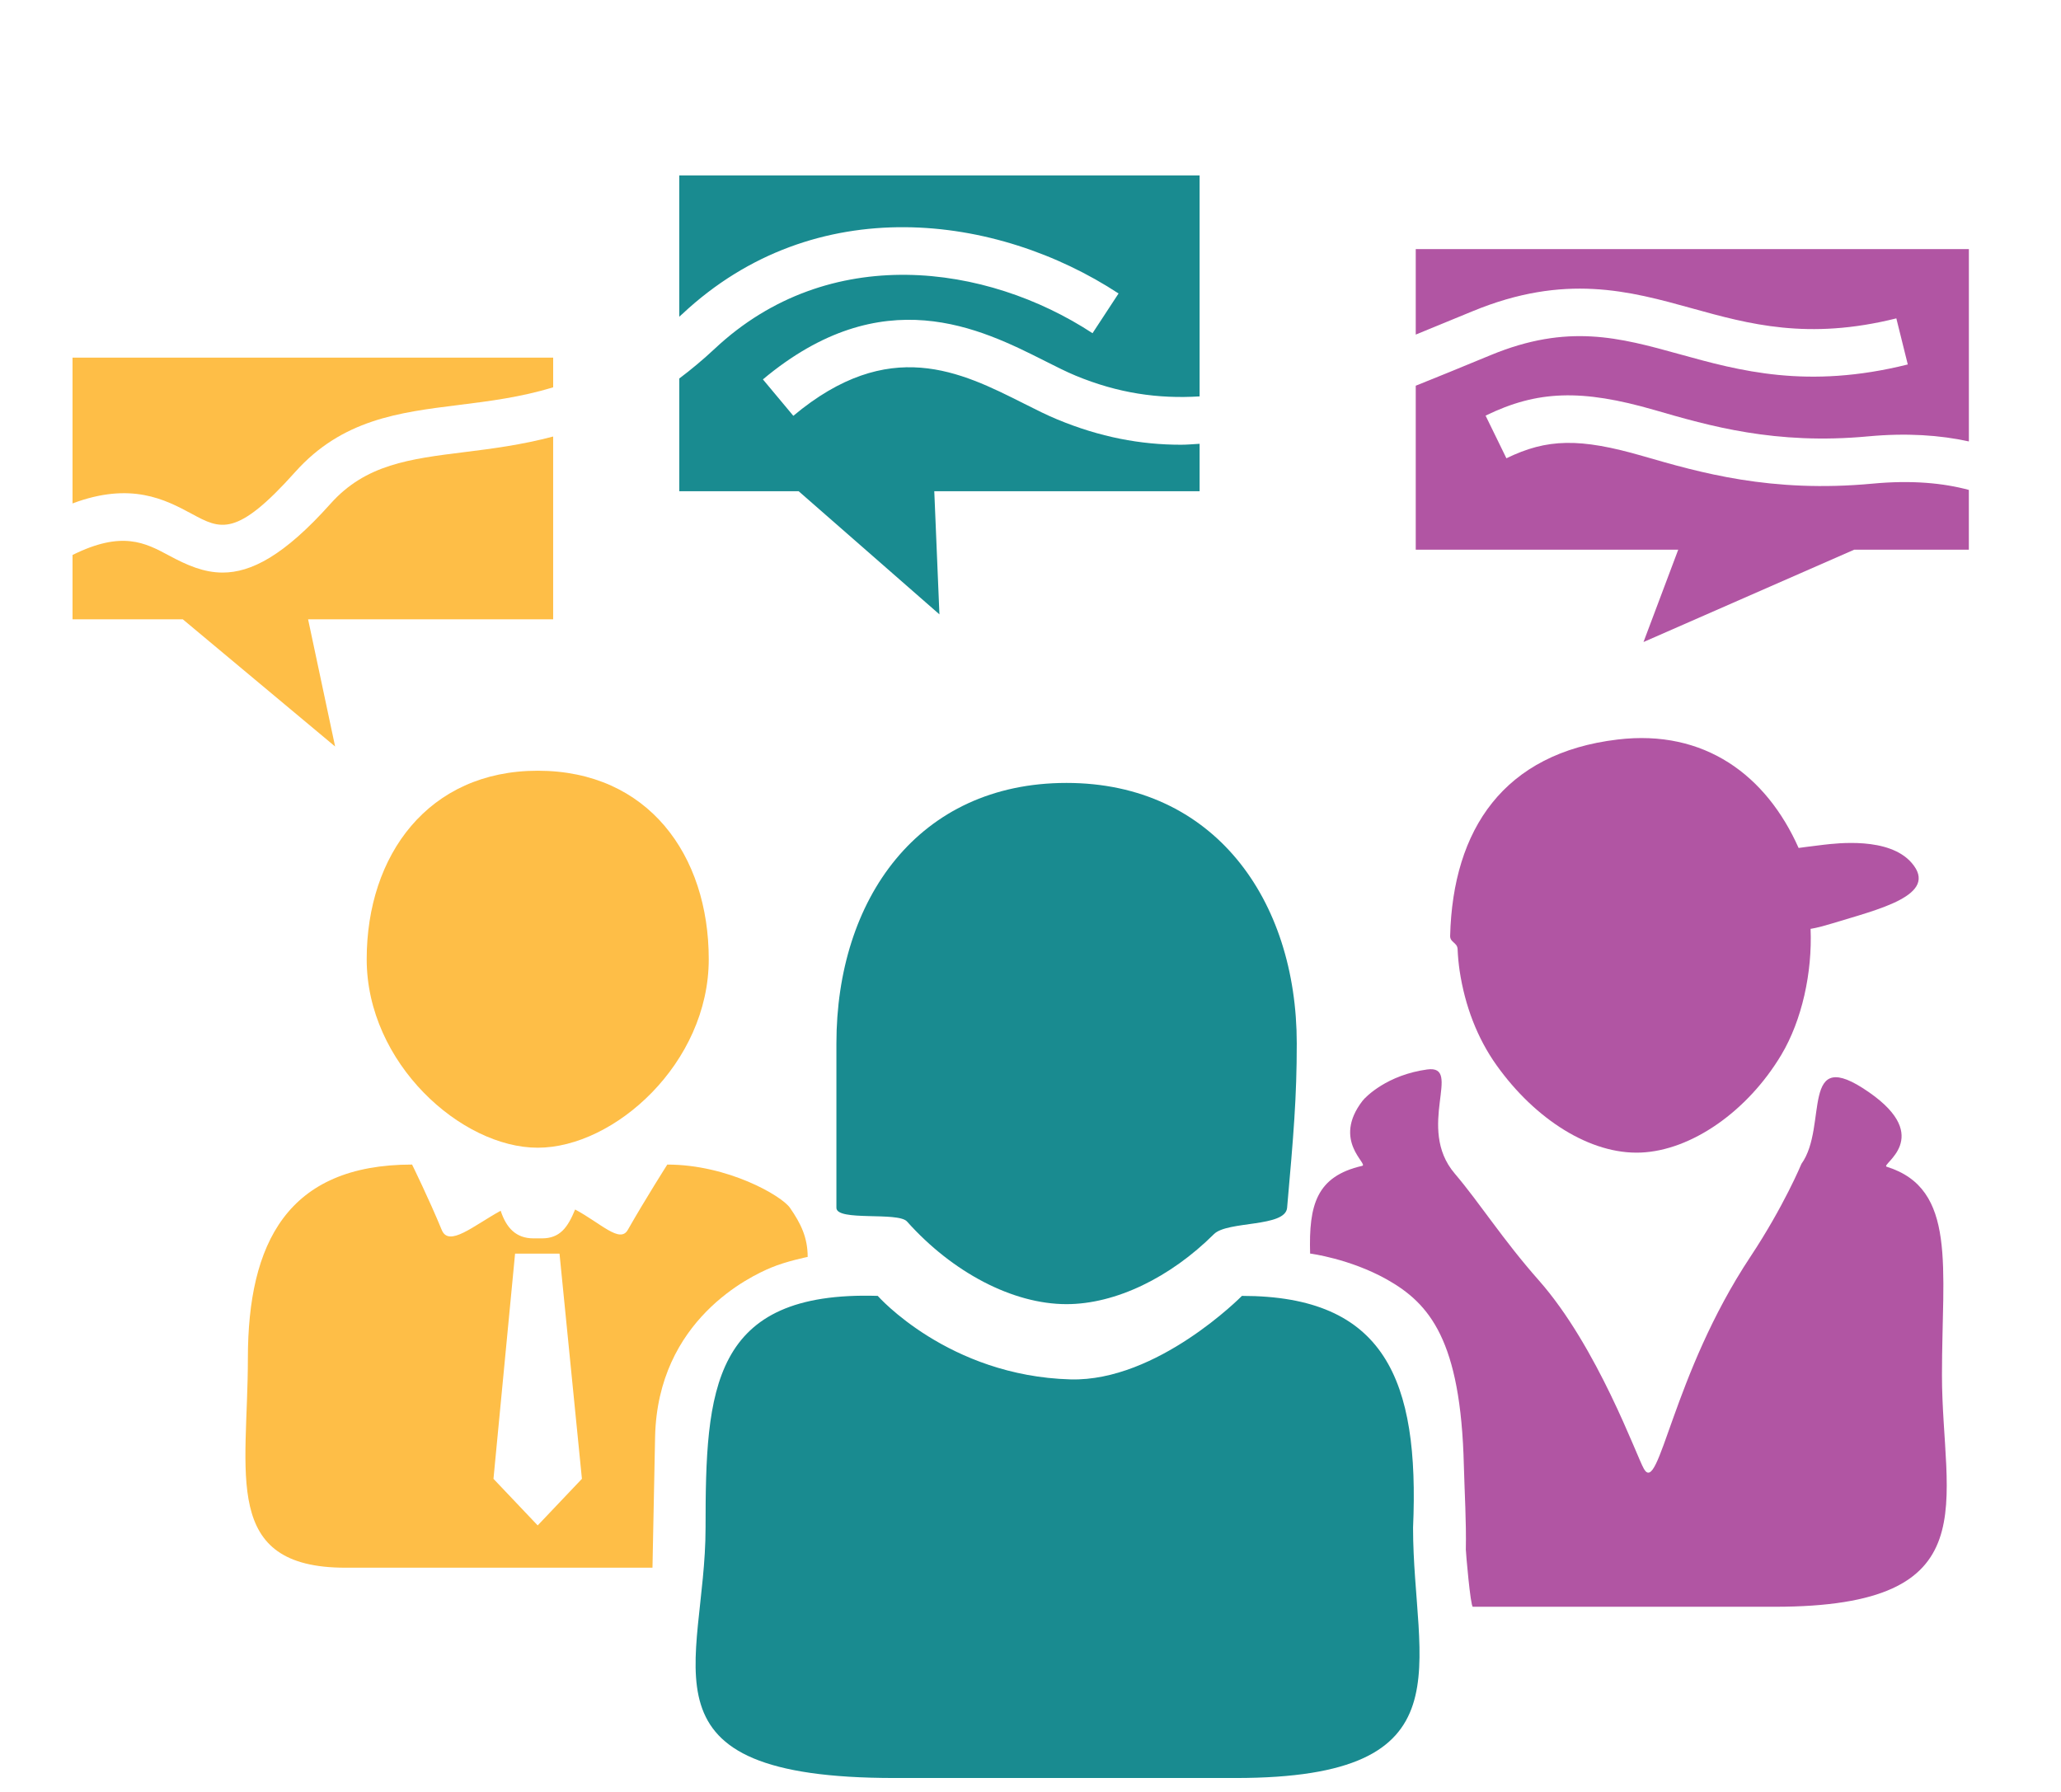
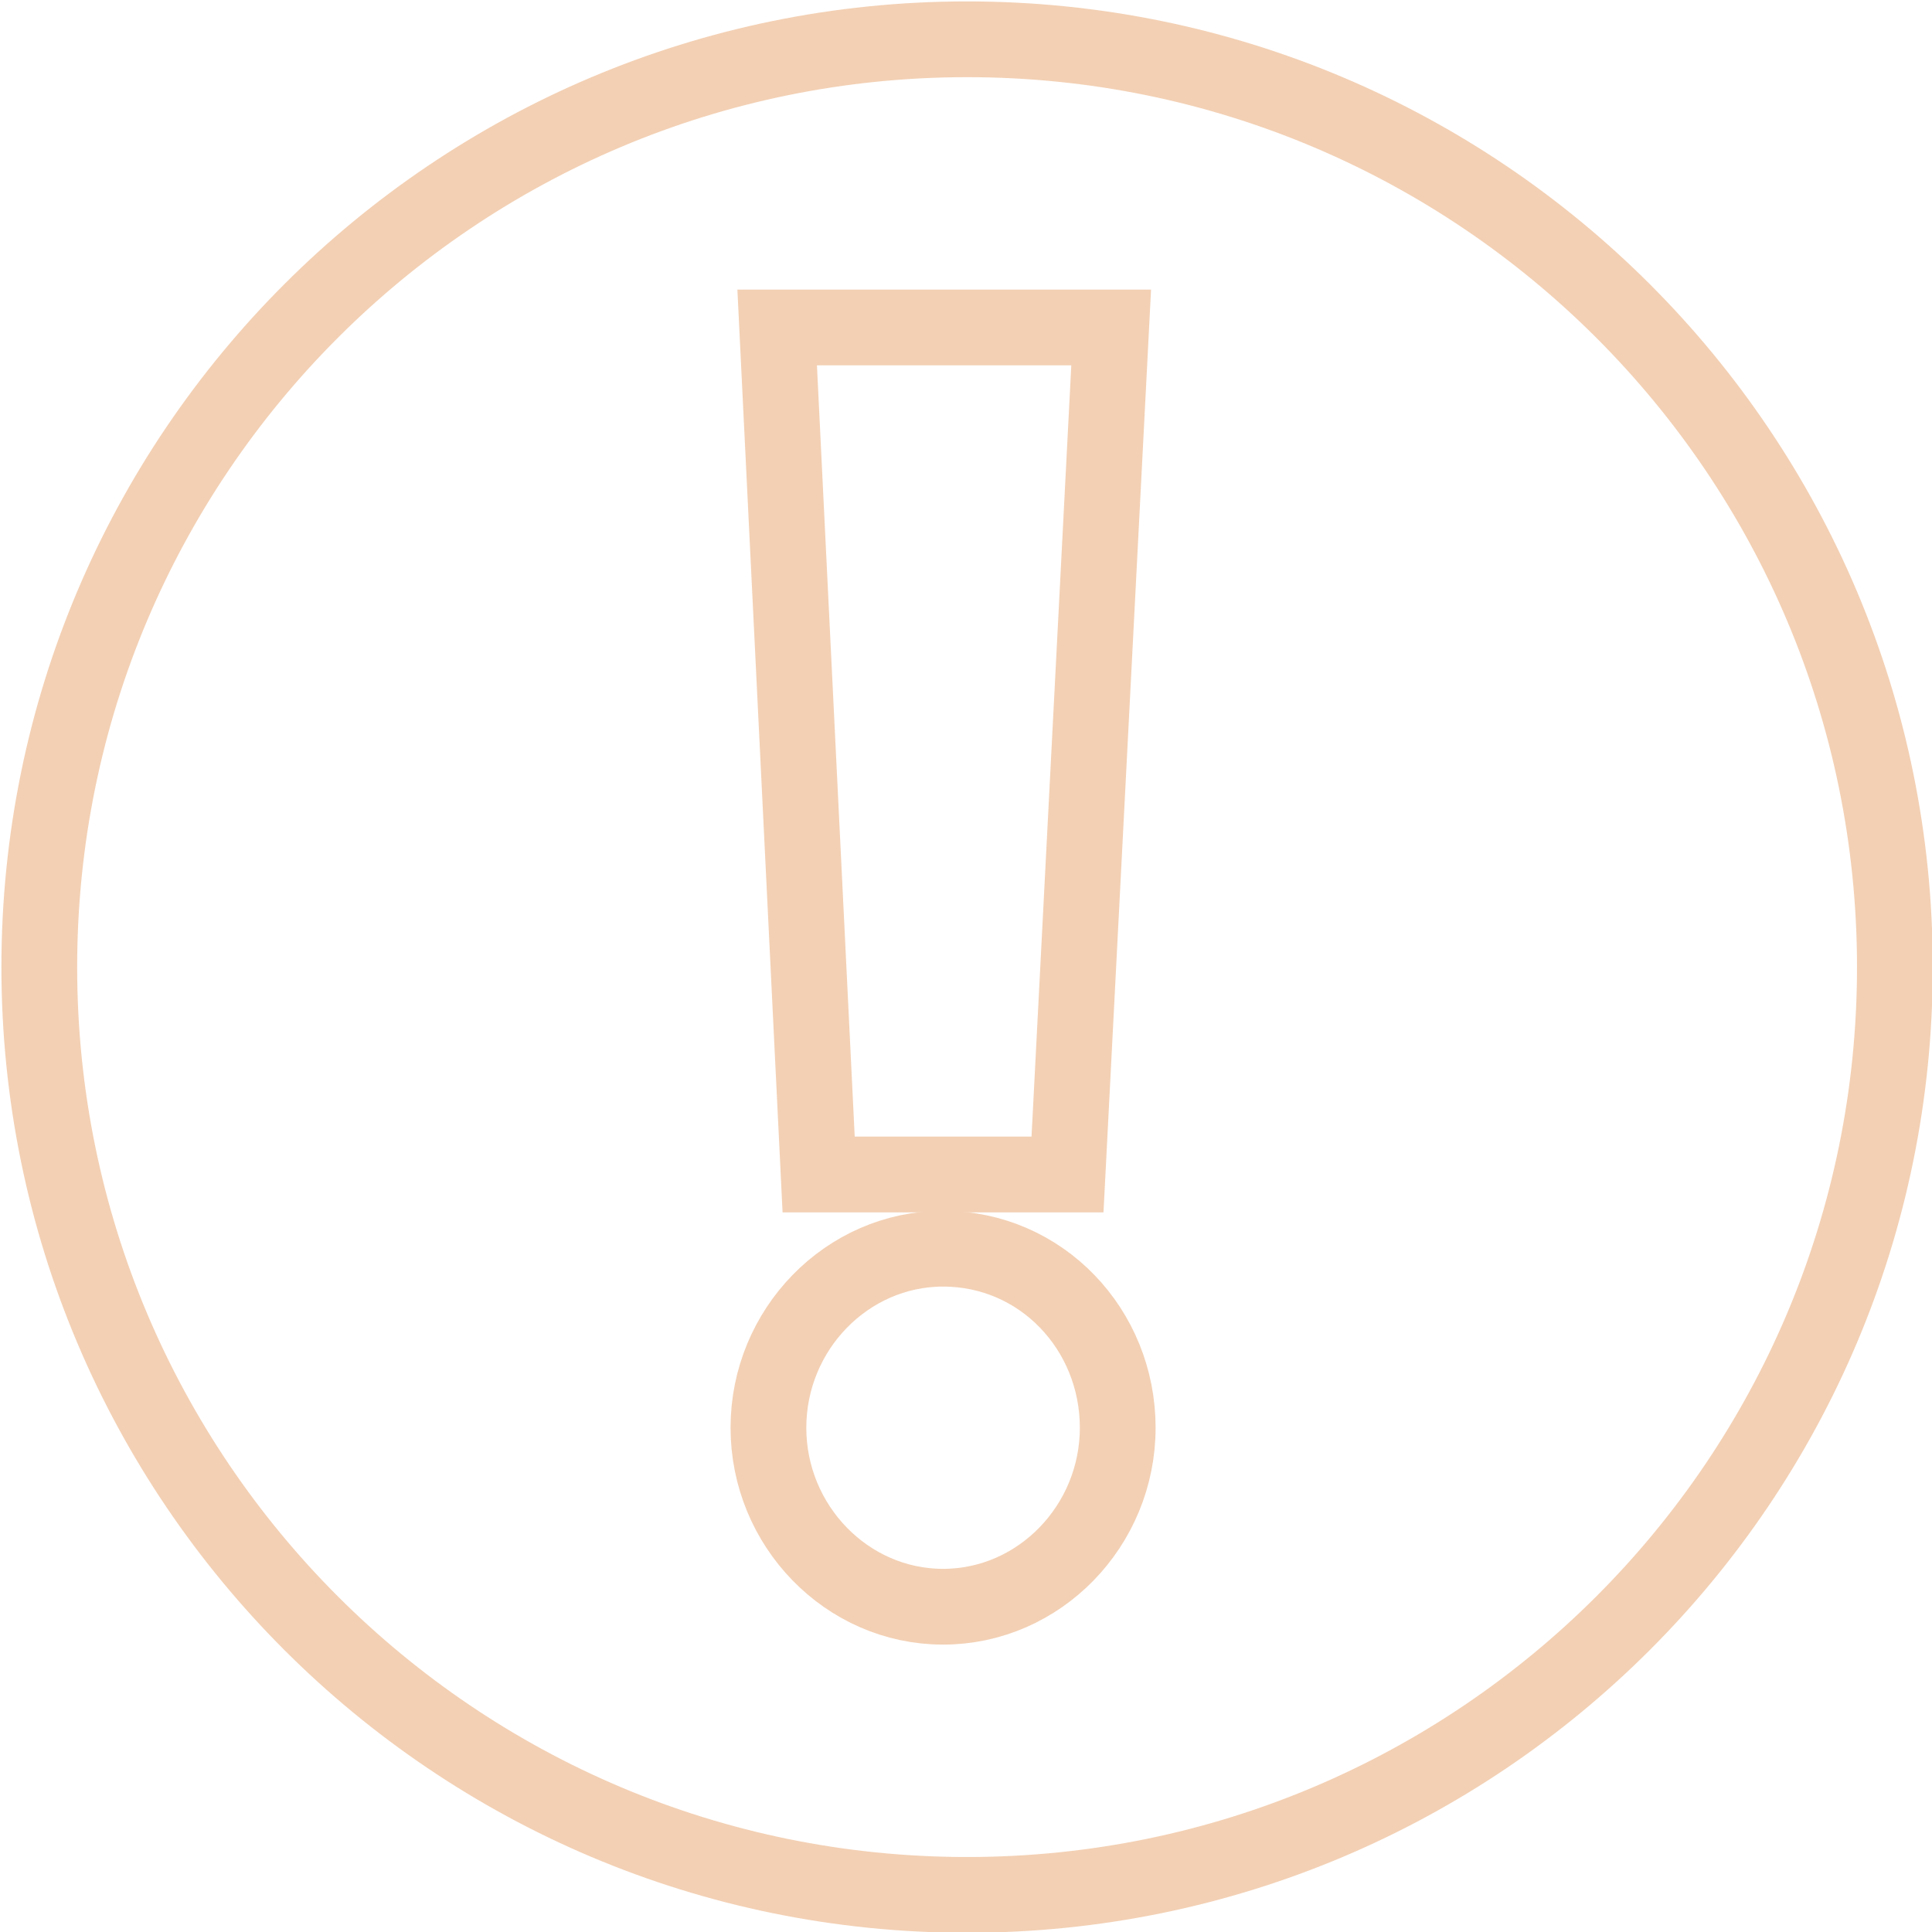
- <svg xmlns="http://www.w3.org/2000/svg" version="1.1" viewBox="0 0 115 100" enable-background="new 0 0 115 100" xml:space="preserve" aria-labelledby="title" role="img">
-   <g class="color3">
-     <path fill="#FEBE47" d="M10.701,28.675c1.602,0.865,2.484,1.34,5.768-2.333c2.621-2.932,5.781-3.326,9.129-3.742   c1.717-0.214,3.463-0.435,5.268-0.985v-1.657H4.047v8.136C7.316,26.869,9.227,27.882,10.701,28.675z" />
-     <path fill="#FEBE47" d="M30.865,24.36c-1.766,0.469-3.426,0.681-4.941,0.869c-3.086,0.385-5.52,0.688-7.479,2.879   c-2.598,2.908-4.438,3.845-6.023,3.845c-1.055,0-1.998-0.416-2.977-0.944c-1.35-0.725-2.637-1.409-5.398-0.038v3.591h6.154   l8.498,7.097l-1.508-7.097h13.674V24.36z" />
-     <path fill="#FEBE47" d="M20.461,53.529c0,5.809,5.285,10.52,9.543,10.52c4.271,0,9.543-4.711,9.543-10.52       c0-5.808-3.383-10.518-9.543-10.518C23.9,43.012,20.461,47.721,20.461,53.529z" />
-     <path fill="#FEBE47" d="M44.078,67.402c-0.469-0.672-3.461-2.412-6.844-2.412c0,0-1.213,1.904-2.207,3.65       c-0.438,0.762-1.498-0.375-2.936-1.143c-0.412,1.002-0.844,1.611-1.852,1.611H29.77c-0.982,0-1.518-0.586-1.834-1.541       c-1.523,0.838-2.889,2.047-3.287,1.072c-0.719-1.746-1.656-3.65-1.656-3.65c-6.953,0-9.162,4.377-9.162,10.82       c0,6.445-1.502,11.678,5.443,11.678h17.133l0.146-7.301c0.143-6.543,5.33-8.969,6.467-9.443c0.852-0.359,2.047-0.6,2.047-0.6       C45.066,69.061,44.691,68.287,44.078,67.402z M30.002,85.127l-2.467-2.6l1.205-12.566h2.48l1.25,12.566L30.002,85.127z" />
-   </g>
-   <g class="color1">
-     <path opacity="0.9" fill="#007E84" d="M66.936,24.766c-0.348,0.019-0.693,0.053-1.037,0.053c-2.268,0-4.52-0.425-6.891-1.407      c-0.582-0.239-1.209-0.554-1.881-0.894c-3.523-1.773-7.516-3.784-12.861,0.687l-1.697-2.033c6.68-5.592,12.141-2.84,15.75-1.02      c0.611,0.307,1.176,0.595,1.701,0.812c2.357,0.976,4.592,1.302,6.916,1.157V9.79H37.902v7.884c0.057-0.051,0.111-0.096,0.166-0.148      c7.422-6.954,17.574-5.588,24.346-1.148l-1.453,2.217c-5.902-3.871-14.711-5.104-21.078,0.864c-0.666,0.623-1.326,1.172-1.98,1.663      v6.291h6.66l7.855,6.872l-0.287-6.872h14.805V24.766z" />
-     <path opacity="0.9" fill="#007E84" d="M78.846,85.254c0,7.709,3.273,13.969-9.896,13.969H49.914   c-14.758,0-10.545-6.26-10.545-13.969l0,0c0-7.715,0.314-13.225,9.607-12.936c0,0,3.936,4.471,10.756,4.66   c4.85,0.133,9.566-4.66,9.566-4.66C77.264,72.318,79.209,76.977,78.846,85.254L78.846,85.254z" />
-     <path opacity="0.9" fill="#007E84" d="M72.357,58.236c0,3.01-0.18,5.117-0.539,9.166c-0.096,1.1-3.322,0.719-4.08,1.467     c-2.439,2.426-5.49,3.91-8.229,3.91c-2.998,0-6.365-1.773-8.898-4.611c-0.5-0.561-3.941,0.006-3.941-0.766c0-4.305,0-6.154,0-9.166     c0-8.035,4.551-14.544,12.84-14.544C67.729,43.692,72.357,50.202,72.357,58.236z" />
-   </g>
-   <g class="color2" opacity="0.9">
-     <path opacity="0.9" fill="#9F2E8D" d="M104.486,26.99c-5.672,0.53-9.637-0.618-12.818-1.539c-3.516-1.018-5.346-0.981-7.613,0.124     l-1.162-2.38c2.887-1.411,5.357-1.491,9.432-0.312c3.045,0.883,6.74,1.953,11.912,1.469c2.156-0.201,4.016-0.07,5.623,0.282V13.902     H78.996v4.77c0.918-0.373,1.861-0.763,2.857-1.174l0.309-0.127c5.15-2.13,8.76-1.131,12.252-0.163     c3.174,0.88,6.461,1.79,11.398,0.559l0.639,2.572c-5.611,1.401-9.404,0.35-12.746-0.576c-3.34-0.924-6.225-1.725-10.531,0.056     l-0.309,0.127c-1.355,0.561-2.629,1.084-3.869,1.579v9.151h14.646l-1.938,5.153l11.756-5.153h6.398v-3.336     C108.439,26.958,106.676,26.784,104.486,26.99z" />
-     <path opacity="0.9" fill="#9F2E8D" d="M81.68,81.766c0.043,1.611,0.141,3.113,0.111,4.713c-0.002,0.131,0.26,3.188,0.391,3.188   h16.844c12.07,0,9.332-5.791,9.332-12.938l0,0c0-6.018,0.857-10.391-3.086-11.619c-0.373-0.115,2.67-1.623-0.994-4.162   c-3.908-2.715-2.246,1.904-3.762,4.004c0,0-0.973,2.357-2.854,5.193c-4.373,6.605-5.08,13.332-5.936,11.824   c-0.41-0.713-2.578-6.795-5.859-10.514c-2.037-2.305-3.27-4.287-4.701-5.971c-2.186-2.568,0.482-6.078-1.535-5.801   c-2.219,0.305-3.418,1.51-3.602,1.746c-1.723,2.232,0.355,3.543-0.023,3.633c-2.551,0.586-2.982,2.176-2.904,4.893   c0,0,2.195,0.279,4.275,1.441C79.781,72.748,81.506,74.799,81.68,81.766z" />
-     <path opacity="0.9" fill="#9F2E8D" d="M81.332,52.969c0.016,0.406,0.055,0.803,0.111,1.195c0.295,1.961,0.984,3.77,2.062,5.283       c2.16,3.029,5.244,4.99,8.051,4.873c2.809-0.117,5.943-2.283,7.84-5.457c1.152-1.93,1.732-4.592,1.631-7.029       c0,0,0.354-0.039,1.199-0.299c2.57-0.787,5.998-1.576,4.445-3.377c-1.264-1.472-4.203-1.093-4.902-1.017       c-0.773,0.09-1.41,0.18-1.41,0.18c-1.803-4.055-5.246-6.636-10.104-6.051c-6.34,0.754-9.188,5.006-9.34,10.959       C80.908,52.6,81.314,52.59,81.332,52.969z" />
+ <svg xmlns="http://www.w3.org/2000/svg" version="1.1" x="0px" y="0px" width="88.5px" height="88.5px" viewBox="0 0 88.5 88.5" enable-background="new 0 0 88.5 88.5" xml:space="preserve">
+   <circle fill="none" stroke="#F3D0B4" stroke-width="3.47" stroke-miterlimit="10" cx="44.3" cy="44.3" r="42.5" />
+   <g>
+     <g>
+       <g>
+         <path fill="none" stroke="#F3D0B4" stroke-width="3.47" stroke-miterlimit="10" d="M43.2,57.2c-4.4,0-8,3.7-8,8.2     s3.6,8.2,8,8.2c4.4,0,8-3.7,8-8.2S47.7,57.2,43.2,57.2z" />
+         <polygon fill="none" stroke="#F3D0B4" stroke-width="3.47" stroke-miterlimit="10" points="48.9,53.8 50.9,15 35.6,15     37.5,53.8    " />
+       </g>
+     </g>
  </g>
</svg>
